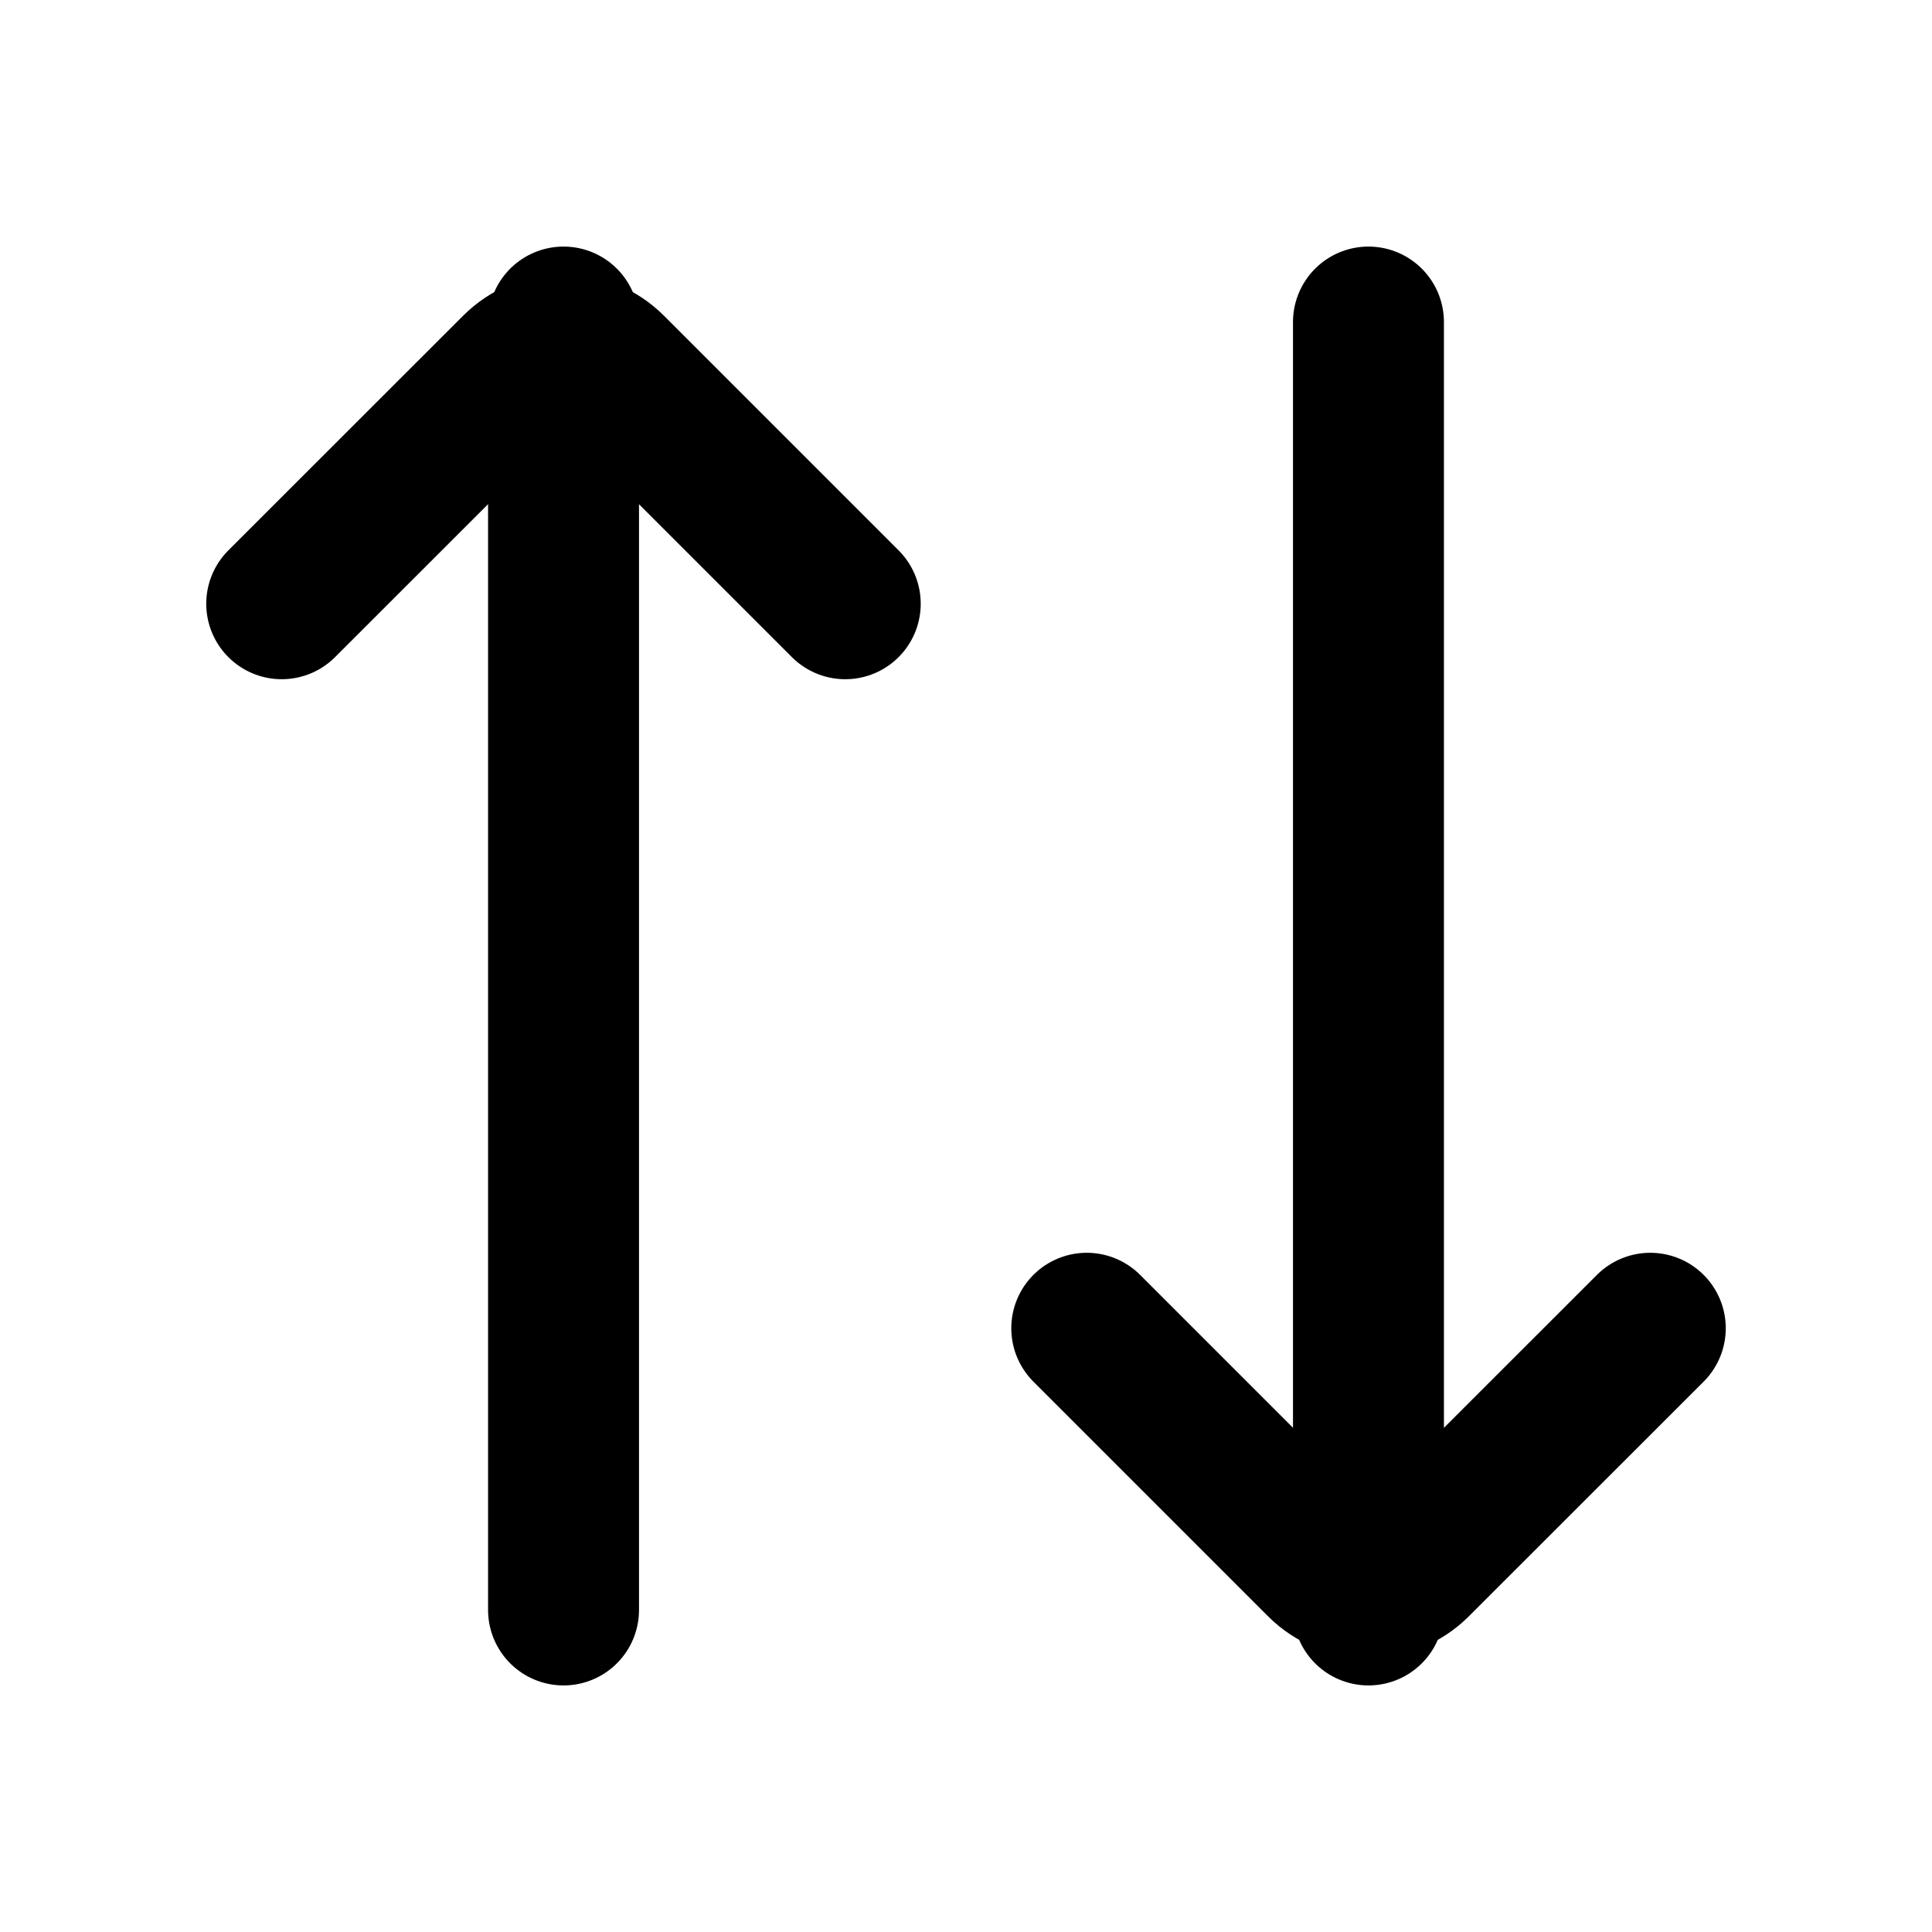
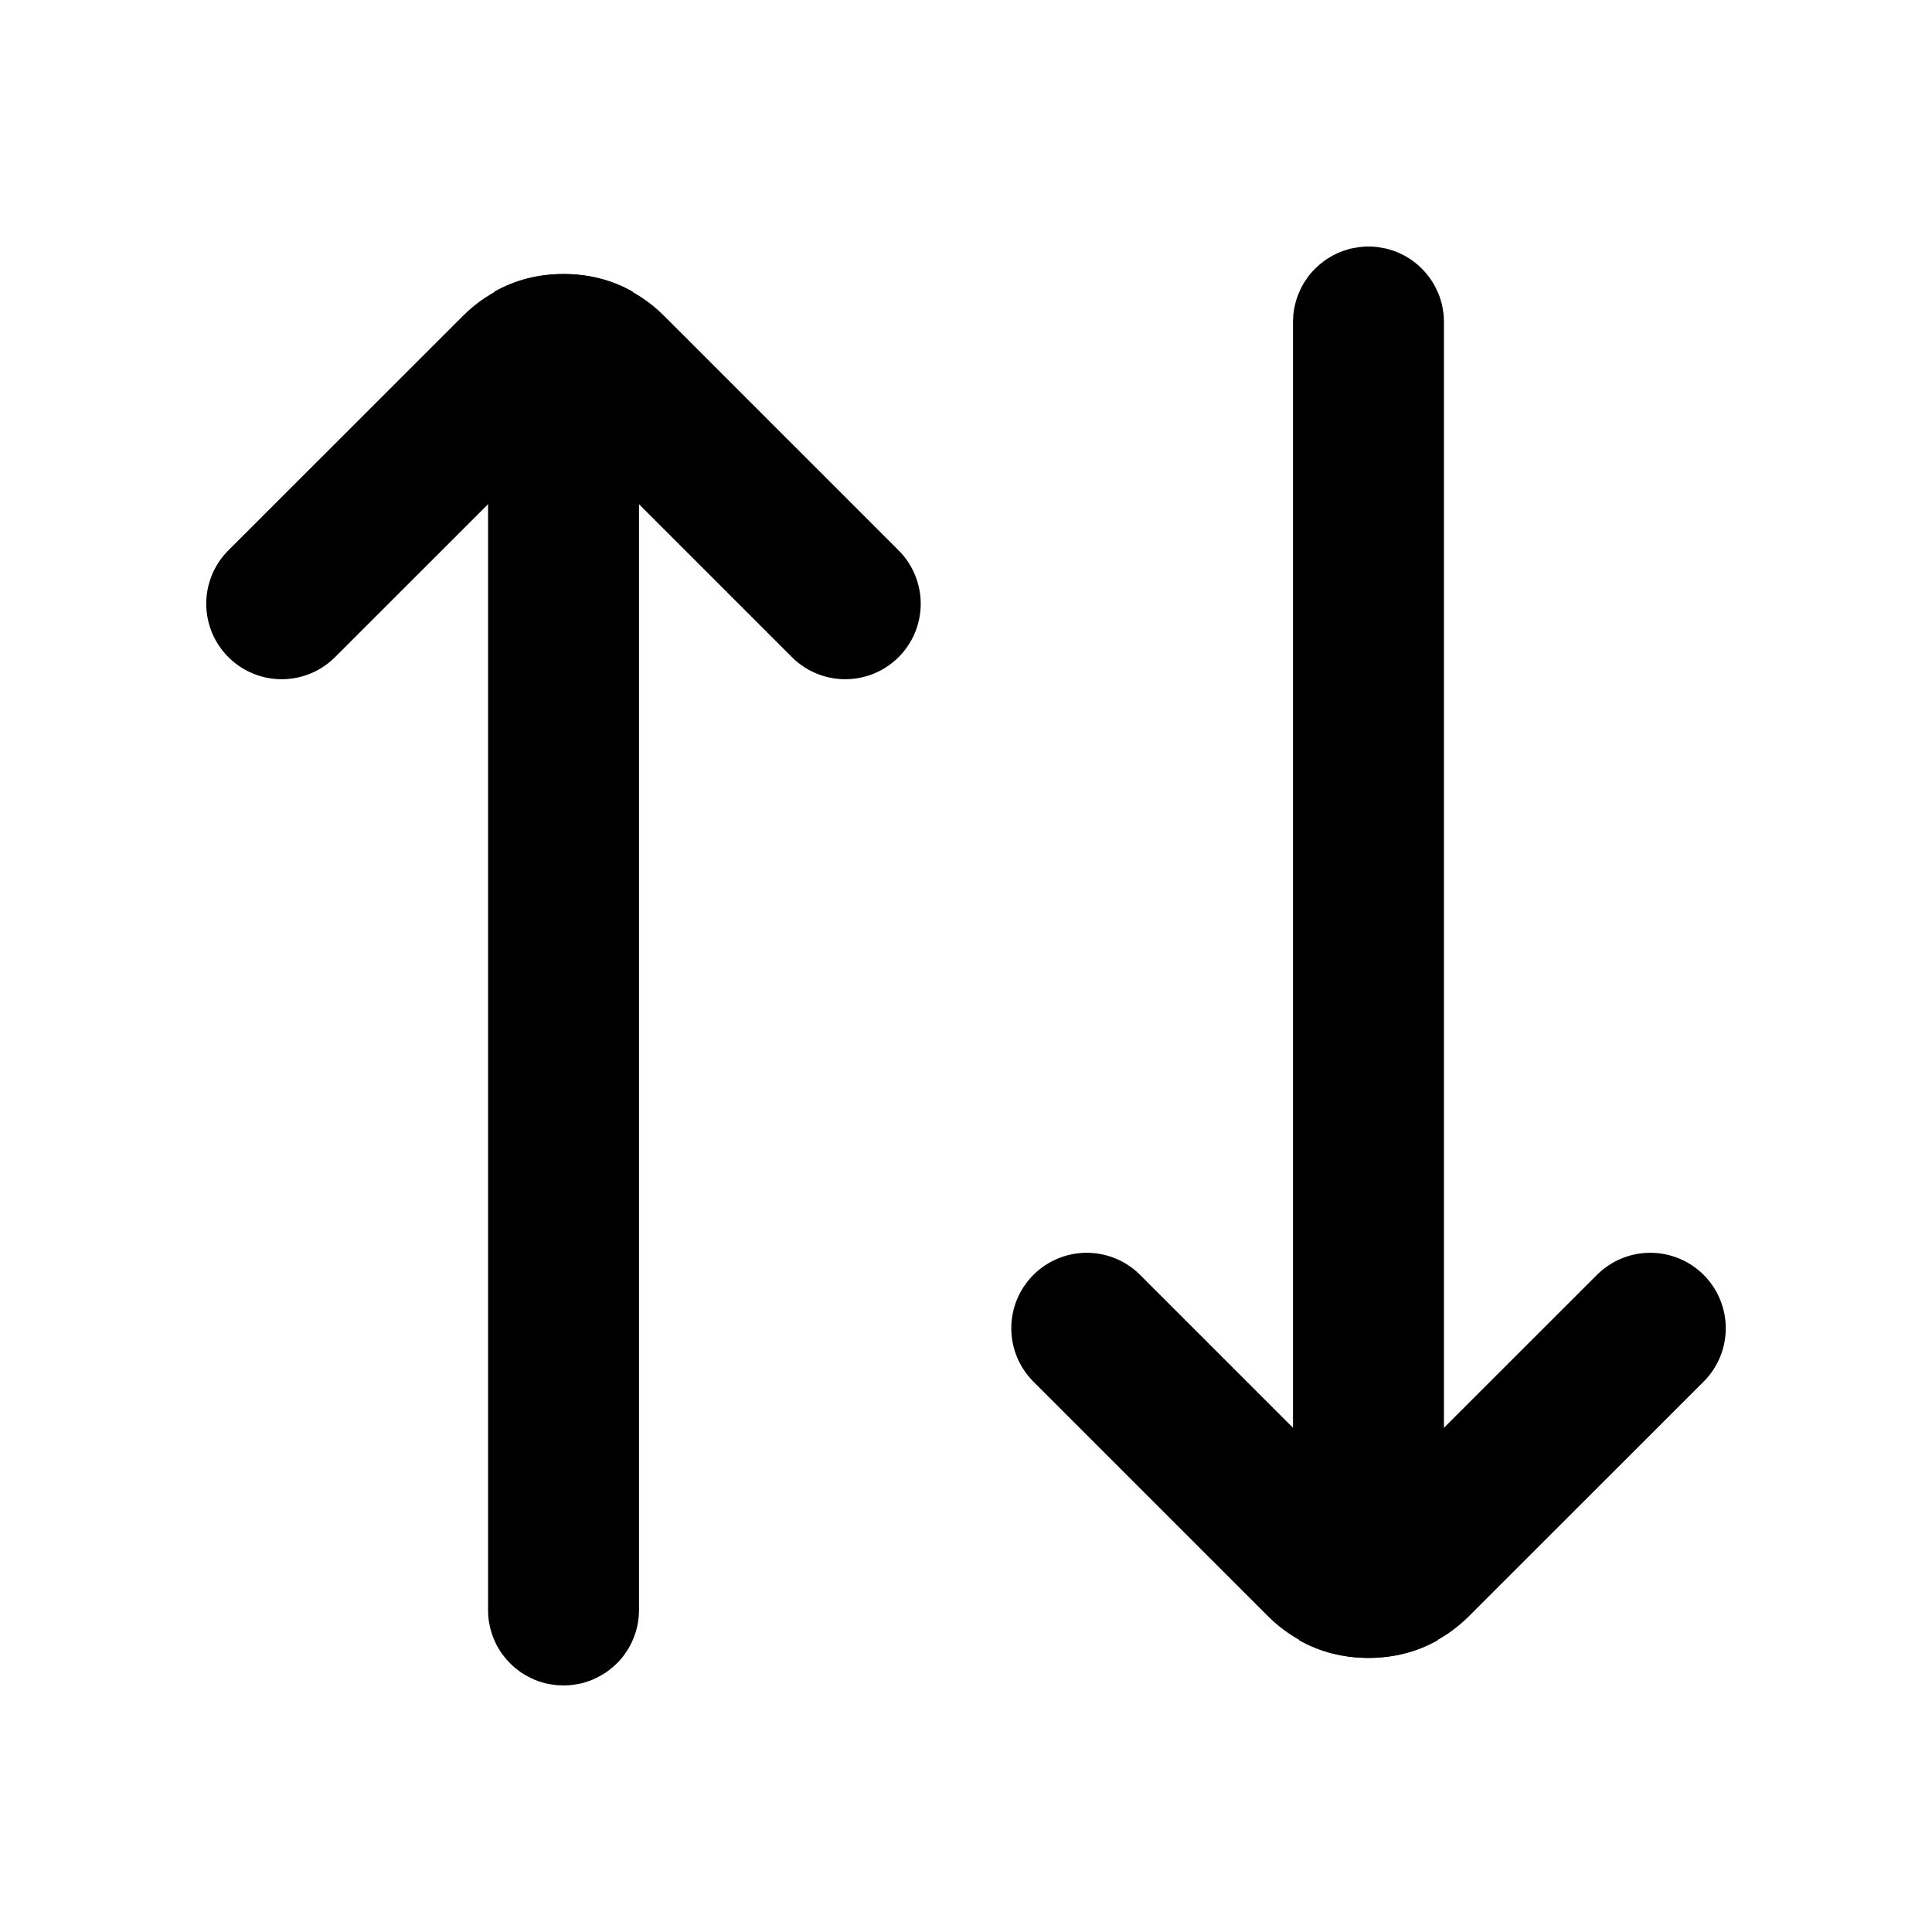
<svg xmlns="http://www.w3.org/2000/svg" width="16" height="16" viewBox="0 0 16 16" fill="none" stroke="currentColor" color="currentColor" stroke-width="1.25" stroke-linecap="round" stroke-linejoin="round" stroke-miterlimit="3" focusable="false" aria-hidden="true">
-   <path d="M4.667 2.667L4.667 13.333" />
+   <path d="M4.095 2.415Q4.082 2.444 4.072 2.475Q4.062 2.506 4.055 2.538Q4.048 2.57 4.045 2.602Q4.042 2.634 4.042 2.667L4.042 13.333Q4.042 13.349 4.043 13.364Q4.043 13.379 4.045 13.395Q4.046 13.41 4.048 13.425Q4.051 13.44 4.054 13.455Q4.057 13.47 4.06 13.485Q4.064 13.5 4.069 13.515Q4.073 13.529 4.078 13.544Q4.083 13.558 4.089 13.572Q4.095 13.587 4.102 13.601Q4.108 13.614 4.115 13.628Q4.123 13.642 4.131 13.655Q4.138 13.668 4.147 13.681Q4.156 13.693 4.165 13.706Q4.174 13.718 4.184 13.73Q4.193 13.742 4.204 13.753Q4.214 13.764 4.225 13.775Q4.236 13.786 4.247 13.796Q4.258 13.807 4.27 13.816Q4.282 13.826 4.294 13.835Q4.307 13.844 4.319 13.853Q4.332 13.861 4.345 13.869Q4.359 13.877 4.372 13.884Q4.386 13.892 4.399 13.898Q4.413 13.905 4.428 13.911Q4.442 13.917 4.456 13.922Q4.471 13.927 4.485 13.931Q4.5 13.936 4.515 13.94Q4.53 13.943 4.545 13.946Q4.56 13.949 4.575 13.951Q4.59 13.954 4.605 13.955Q4.621 13.957 4.636 13.957Q4.651 13.958 4.667 13.958Q4.682 13.958 4.697 13.957Q4.713 13.957 4.728 13.955Q4.743 13.954 4.758 13.951Q4.774 13.949 4.789 13.946Q4.804 13.943 4.819 13.94Q4.833 13.936 4.848 13.931Q4.863 13.927 4.877 13.922Q4.892 13.917 4.906 13.911Q4.92 13.905 4.934 13.898Q4.948 13.892 4.961 13.884Q4.975 13.877 4.988 13.869Q5.001 13.861 5.014 13.853Q5.027 13.844 5.039 13.835Q5.051 13.826 5.063 13.816Q5.075 13.807 5.086 13.796Q5.098 13.786 5.109 13.775Q5.12 13.764 5.13 13.753Q5.14 13.742 5.15 13.73Q5.16 13.718 5.169 13.706Q5.178 13.693 5.186 13.681Q5.195 13.668 5.203 13.655Q5.211 13.642 5.218 13.628Q5.225 13.614 5.232 13.601Q5.238 13.587 5.244 13.572Q5.25 13.558 5.255 13.544Q5.26 13.529 5.265 13.515Q5.269 13.5 5.273 13.485Q5.277 13.47 5.28 13.455Q5.283 13.44 5.285 13.425Q5.287 13.41 5.289 13.395Q5.29 13.379 5.291 13.364Q5.292 13.349 5.292 13.333L5.292 2.667Q5.292 2.634 5.288 2.602Q5.285 2.57 5.278 2.538Q5.272 2.506 5.262 2.475Q5.252 2.444 5.239 2.415Q4.983 2.269 4.667 2.269Q4.351 2.269 4.095 2.415Z" fill="currentColor" stroke="none" fill-rule="evenodd" />
  <path d="M2.333 5L4.278 3.056A0.55 0.55 0 0 1 5.056 3.056L7 5" />
-   <path d="M11.333 2.667L11.333 13.333" />
+   <path d="M11.958 13.333L11.958 2.667Q11.958 2.651 11.957 2.636Q11.957 2.621 11.955 2.605Q11.954 2.59 11.951 2.575Q11.949 2.56 11.946 2.545Q11.943 2.53 11.94 2.515Q11.936 2.5 11.931 2.485Q11.927 2.471 11.922 2.456Q11.917 2.442 11.911 2.428Q11.905 2.413 11.898 2.4Q11.892 2.386 11.884 2.372Q11.877 2.358 11.869 2.345Q11.861 2.332 11.853 2.32Q11.844 2.307 11.835 2.294Q11.826 2.282 11.816 2.27Q11.807 2.258 11.796 2.247Q11.786 2.236 11.775 2.225Q11.764 2.214 11.753 2.204Q11.742 2.193 11.73 2.184Q11.718 2.174 11.706 2.165Q11.693 2.156 11.681 2.147Q11.668 2.139 11.655 2.131Q11.642 2.123 11.628 2.115Q11.614 2.108 11.601 2.102Q11.587 2.095 11.572 2.089Q11.558 2.083 11.544 2.078Q11.529 2.073 11.515 2.069Q11.5 2.064 11.485 2.06Q11.47 2.057 11.455 2.054Q11.44 2.051 11.425 2.049Q11.41 2.046 11.395 2.045Q11.379 2.043 11.364 2.042Q11.349 2.042 11.333 2.042Q11.318 2.042 11.303 2.042Q11.287 2.043 11.272 2.045Q11.257 2.046 11.242 2.049Q11.226 2.051 11.211 2.054Q11.196 2.057 11.181 2.06Q11.166 2.064 11.152 2.069Q11.137 2.073 11.123 2.078Q11.108 2.083 11.094 2.089Q11.08 2.095 11.066 2.102Q11.052 2.108 11.039 2.115Q11.025 2.123 11.012 2.131Q10.999 2.139 10.986 2.147Q10.973 2.156 10.961 2.165Q10.949 2.174 10.937 2.184Q10.925 2.193 10.914 2.204Q10.902 2.214 10.891 2.225Q10.88 2.236 10.87 2.247Q10.86 2.258 10.85 2.27Q10.84 2.282 10.831 2.294Q10.822 2.307 10.814 2.32Q10.805 2.332 10.797 2.345Q10.789 2.358 10.782 2.372Q10.775 2.386 10.768 2.4Q10.762 2.413 10.756 2.428Q10.75 2.442 10.745 2.456Q10.74 2.471 10.735 2.485Q10.731 2.5 10.727 2.515Q10.723 2.53 10.72 2.545Q10.717 2.56 10.715 2.575Q10.713 2.59 10.711 2.605Q10.71 2.621 10.709 2.636Q10.708 2.651 10.708 2.667L10.708 13.333Q10.708 13.366 10.712 13.398Q10.715 13.43 10.722 13.462Q10.728 13.494 10.738 13.525Q10.748 13.556 10.761 13.585Q11.017 13.73 11.333 13.73Q11.649 13.73 11.905 13.585Q11.918 13.556 11.928 13.525Q11.938 13.494 11.945 13.462Q11.952 13.43 11.955 13.398Q11.958 13.366 11.958 13.333Z" fill="currentColor" stroke="none" fill-rule="evenodd" />
  <path d="M9 11L10.944 12.944A0.55 0.55 0 0 0 11.722 12.944L13.667 11" />
</svg>
